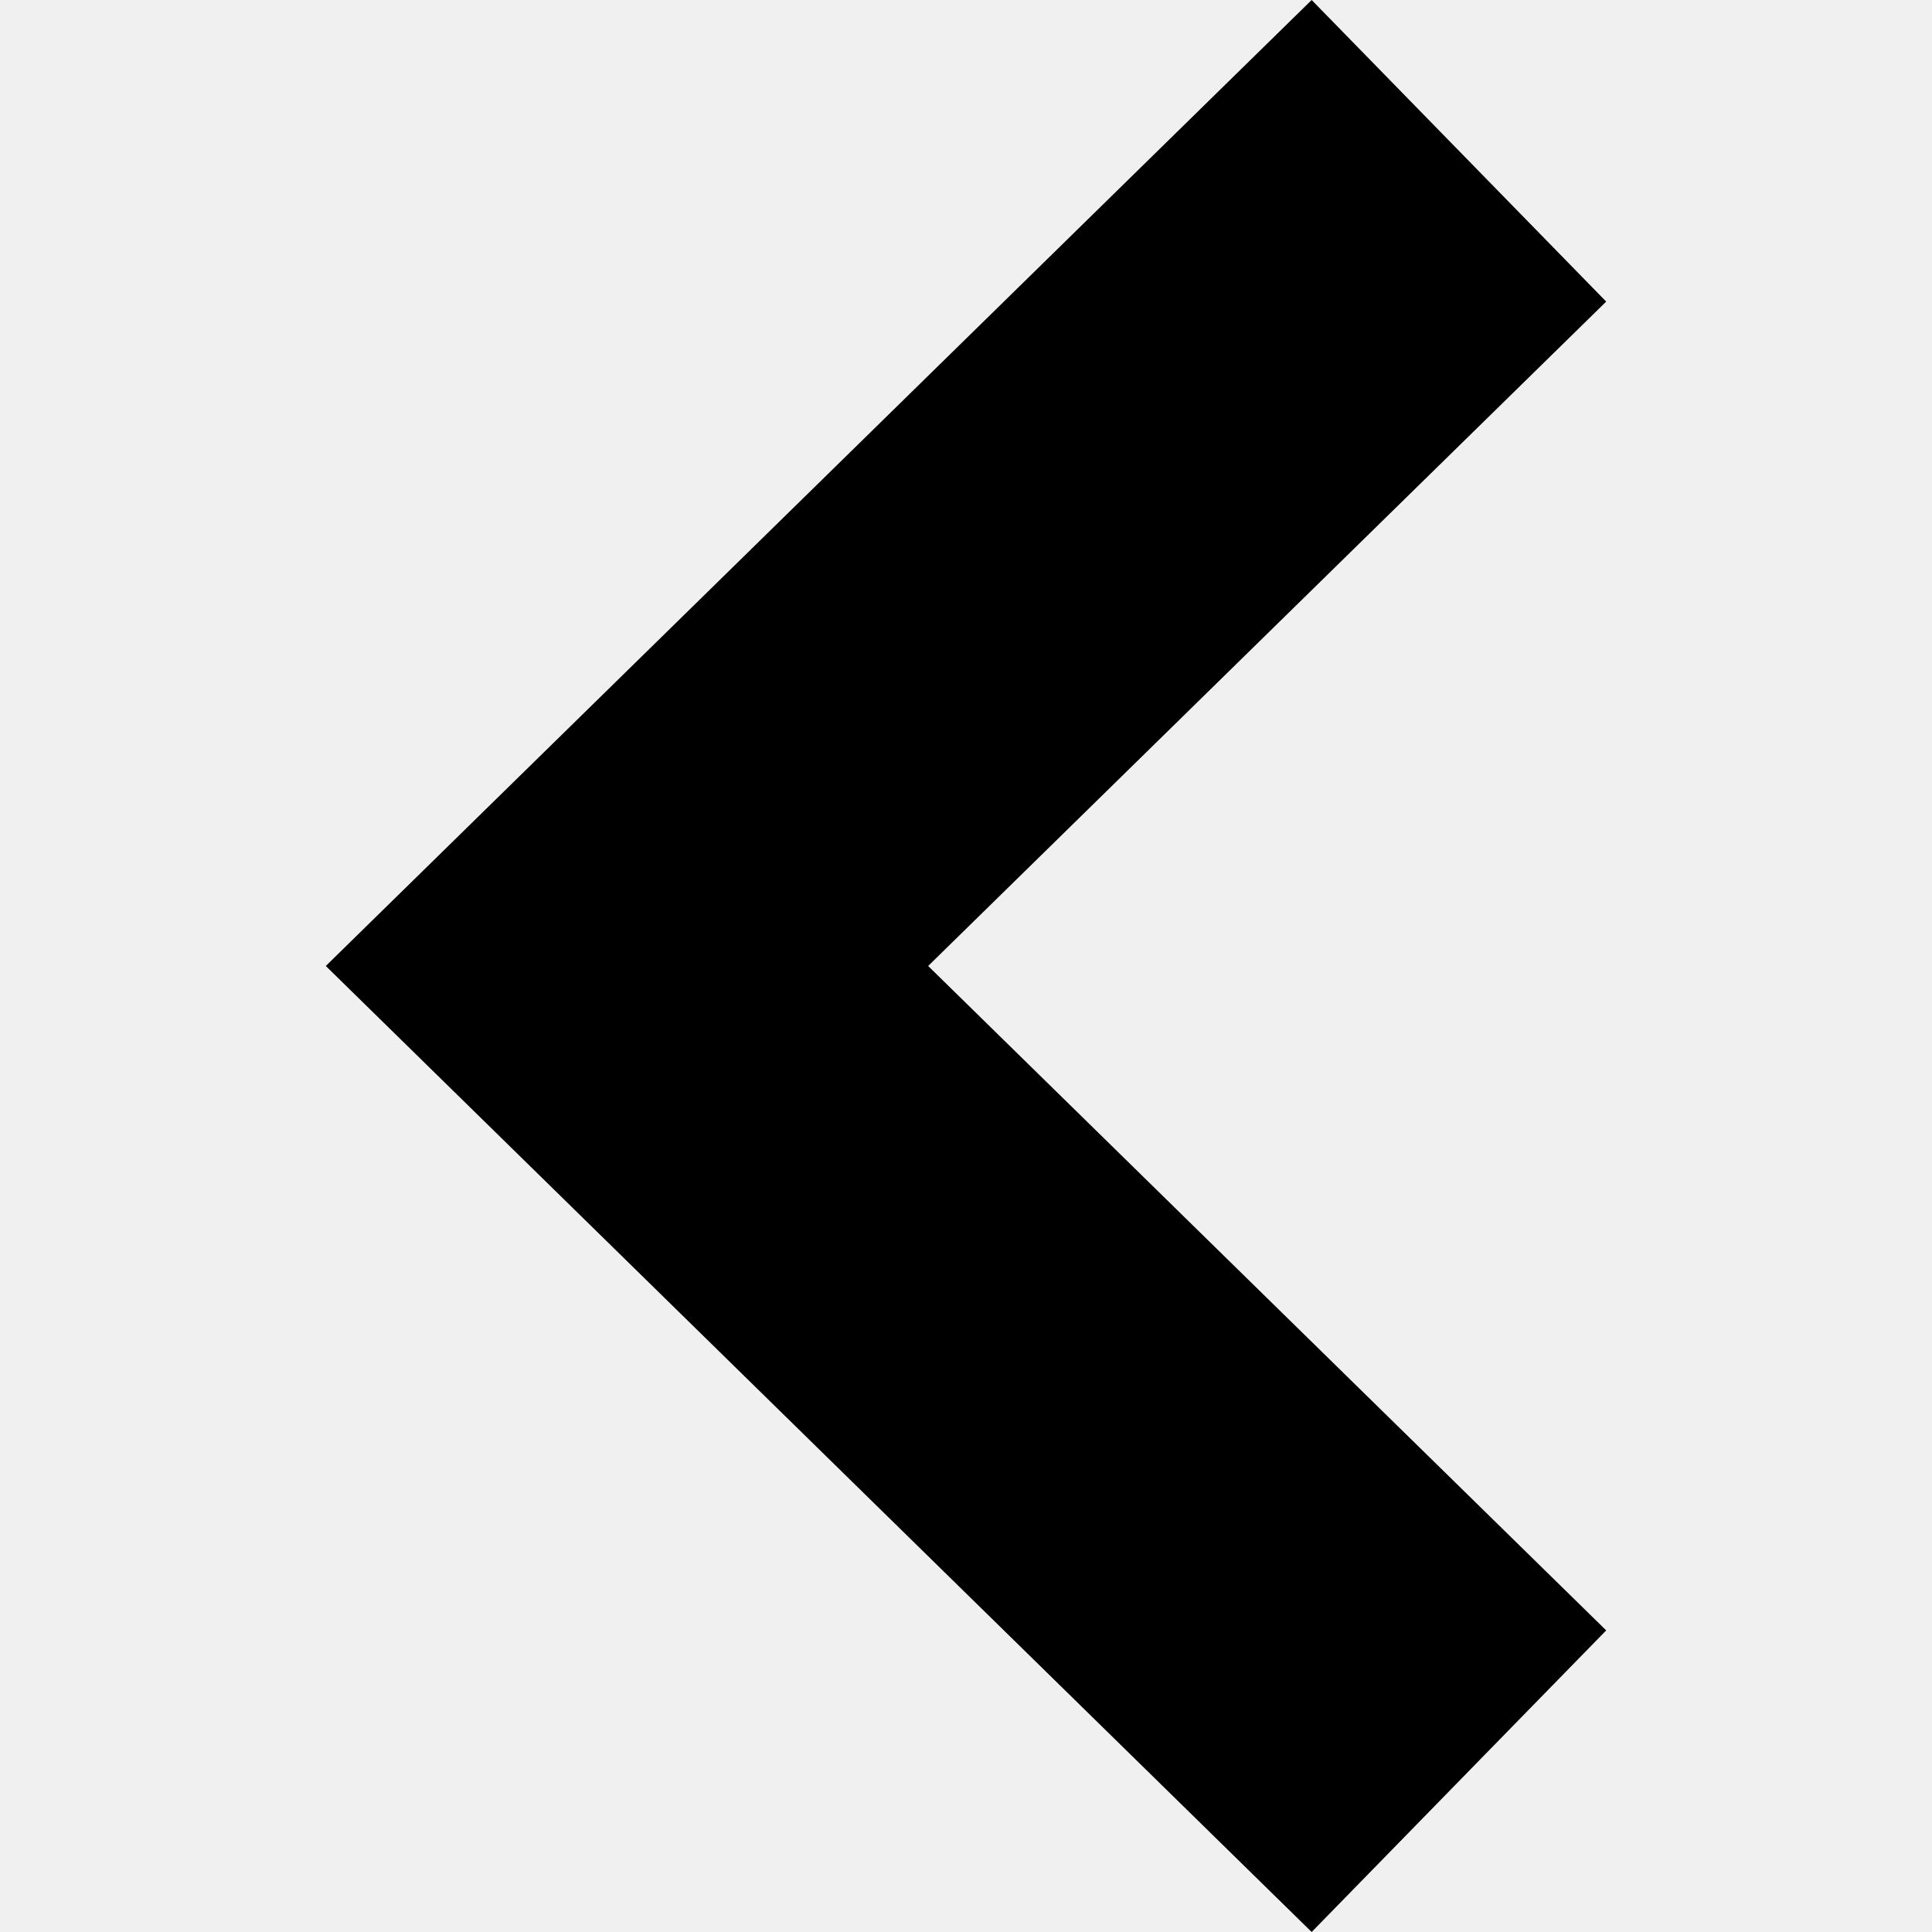
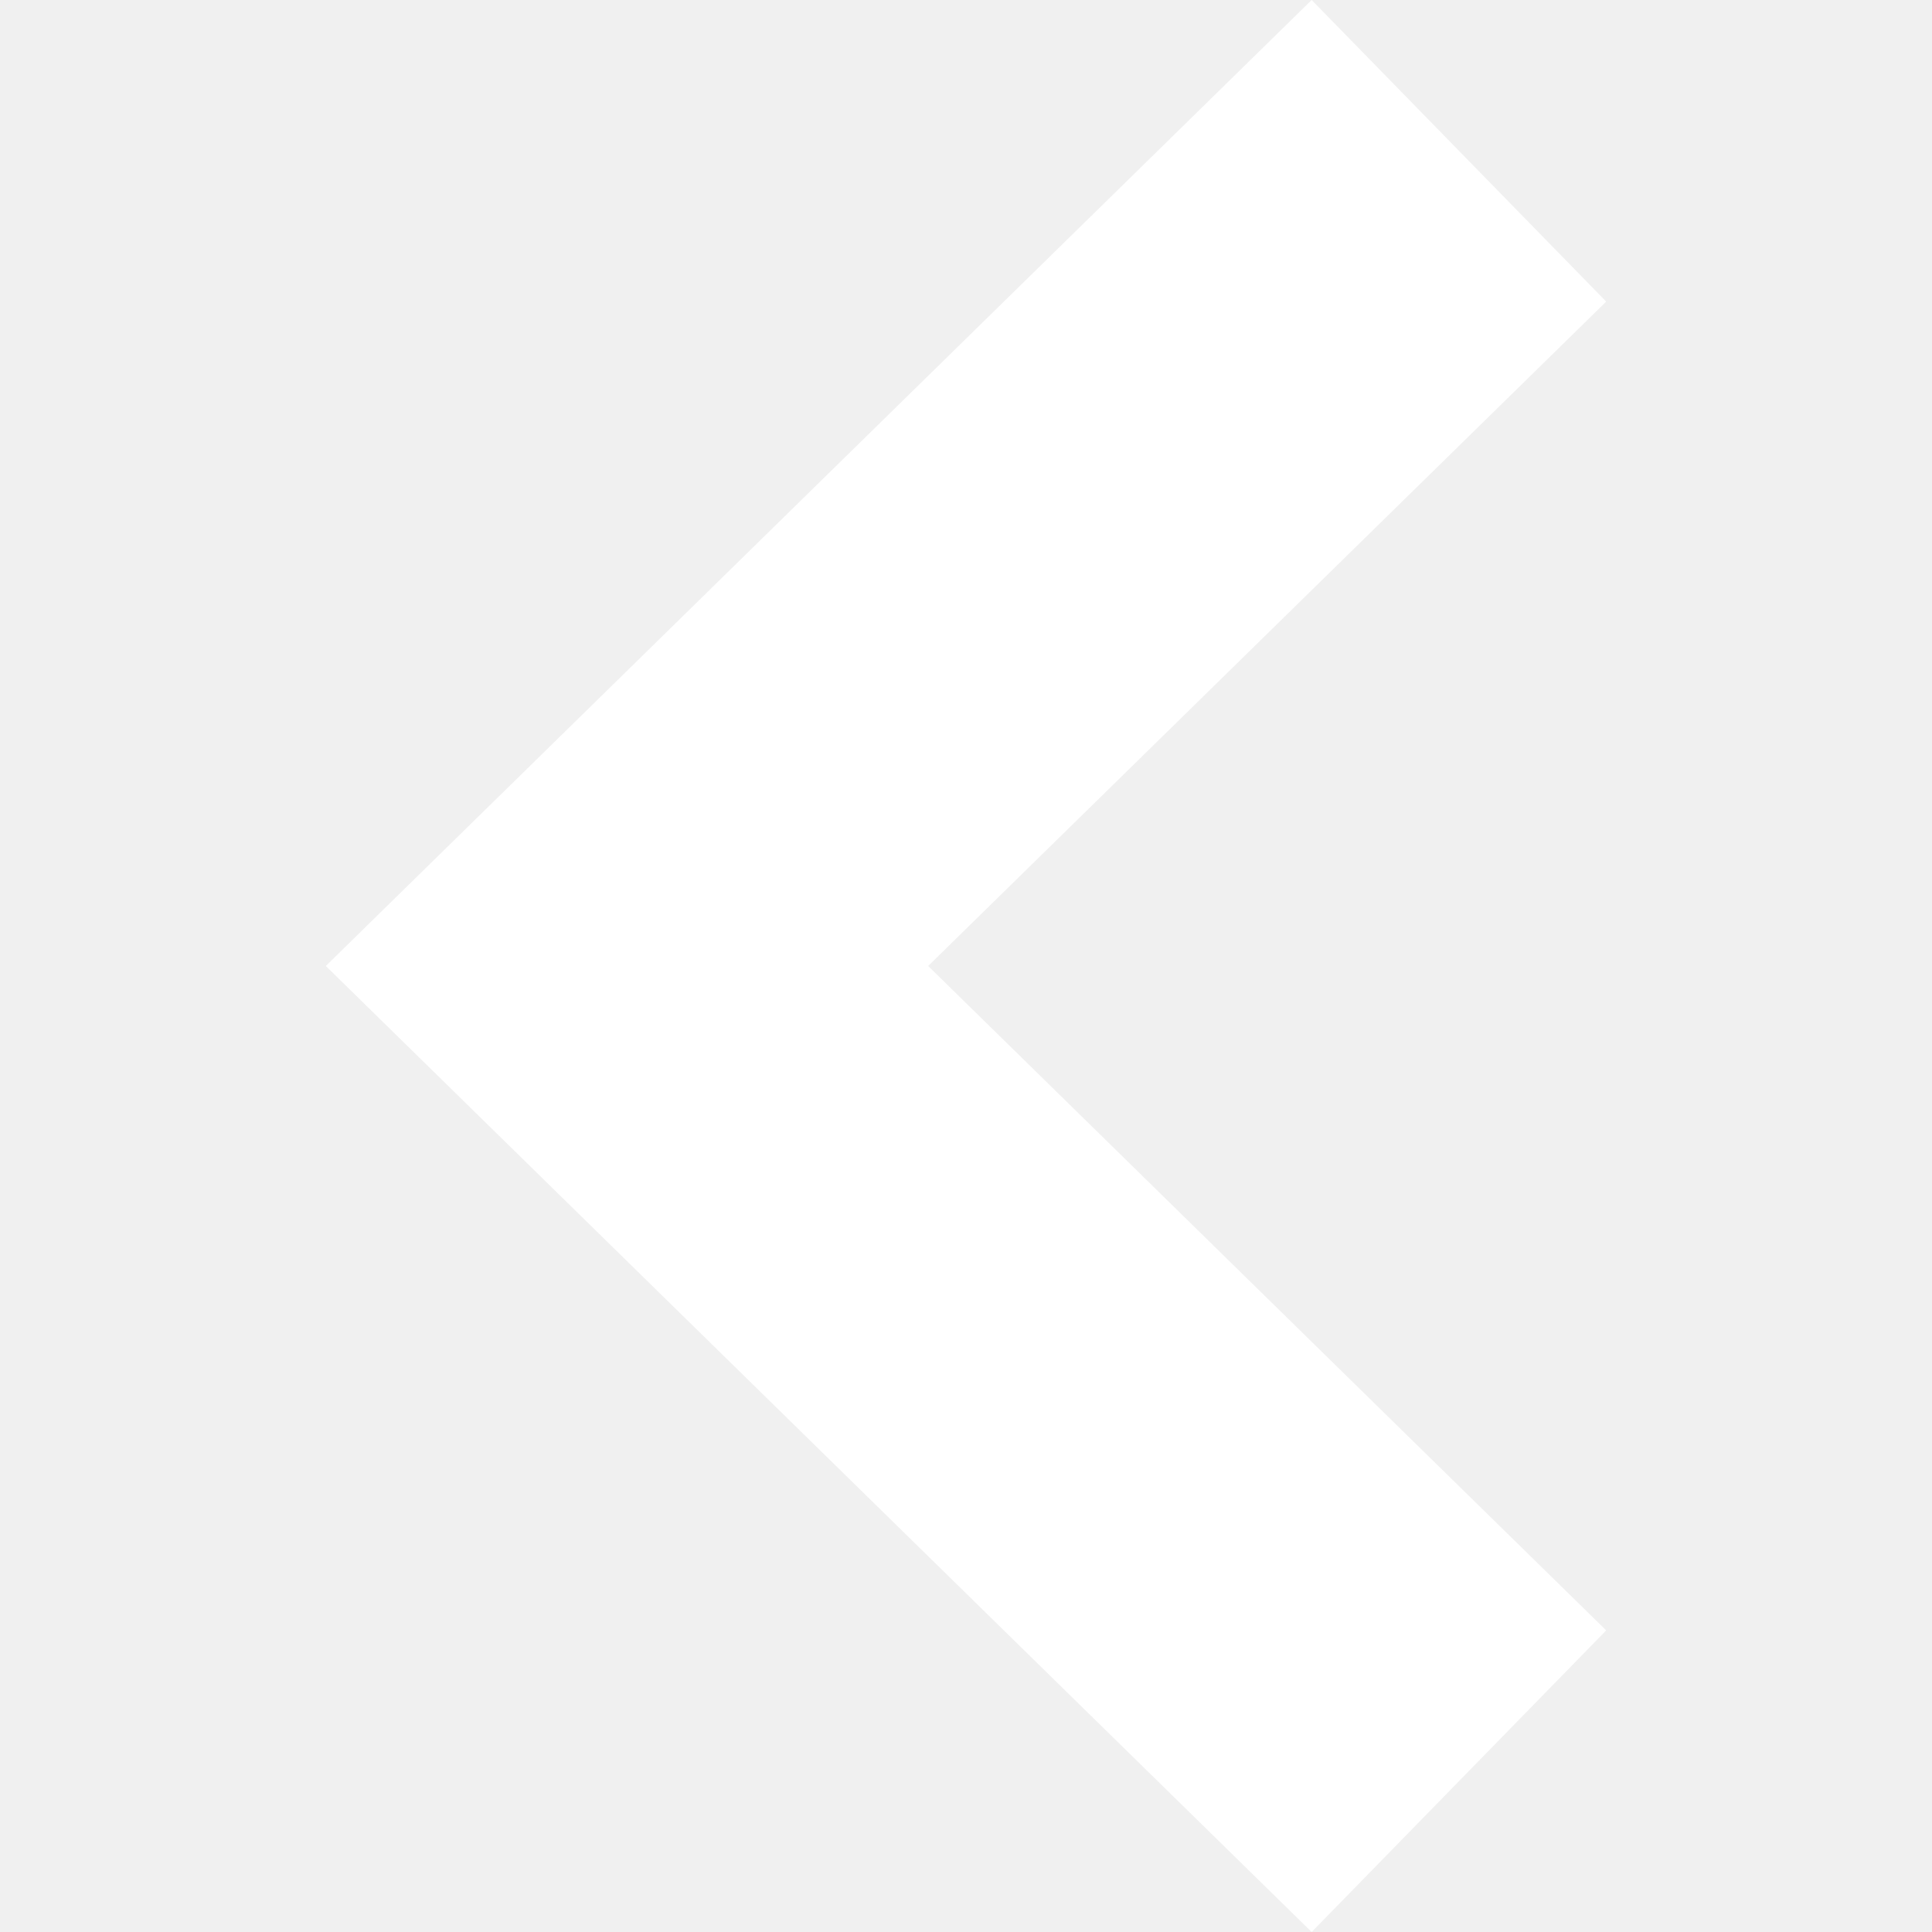
- <svg xmlns="http://www.w3.org/2000/svg" fill="#000000" height="800px" width="800px" version="1.1" id="Capa_1" viewBox="0 0 490 490" xml:space="preserve">
+ <svg xmlns="http://www.w3.org/2000/svg" fill="#fff" height="800px" width="800px" version="1.1" id="Capa_1" viewBox="0 0 490 490" xml:space="preserve">
  <g>
    <g>
      <polygon points="332.668,490 82.631,244.996 332.668,0 407.369,76.493 235.402,244.996 407.369,413.507   " />
    </g>
    <g>
	</g>
    <g>
	</g>
    <g>
	</g>
    <g>
	</g>
    <g>
	</g>
    <g>
	</g>
    <g>
	</g>
    <g>
	</g>
    <g>
	</g>
    <g>
	</g>
    <g>
	</g>
    <g>
	</g>
    <g>
	</g>
    <g>
	</g>
    <g>
	</g>
  </g>
</svg>
